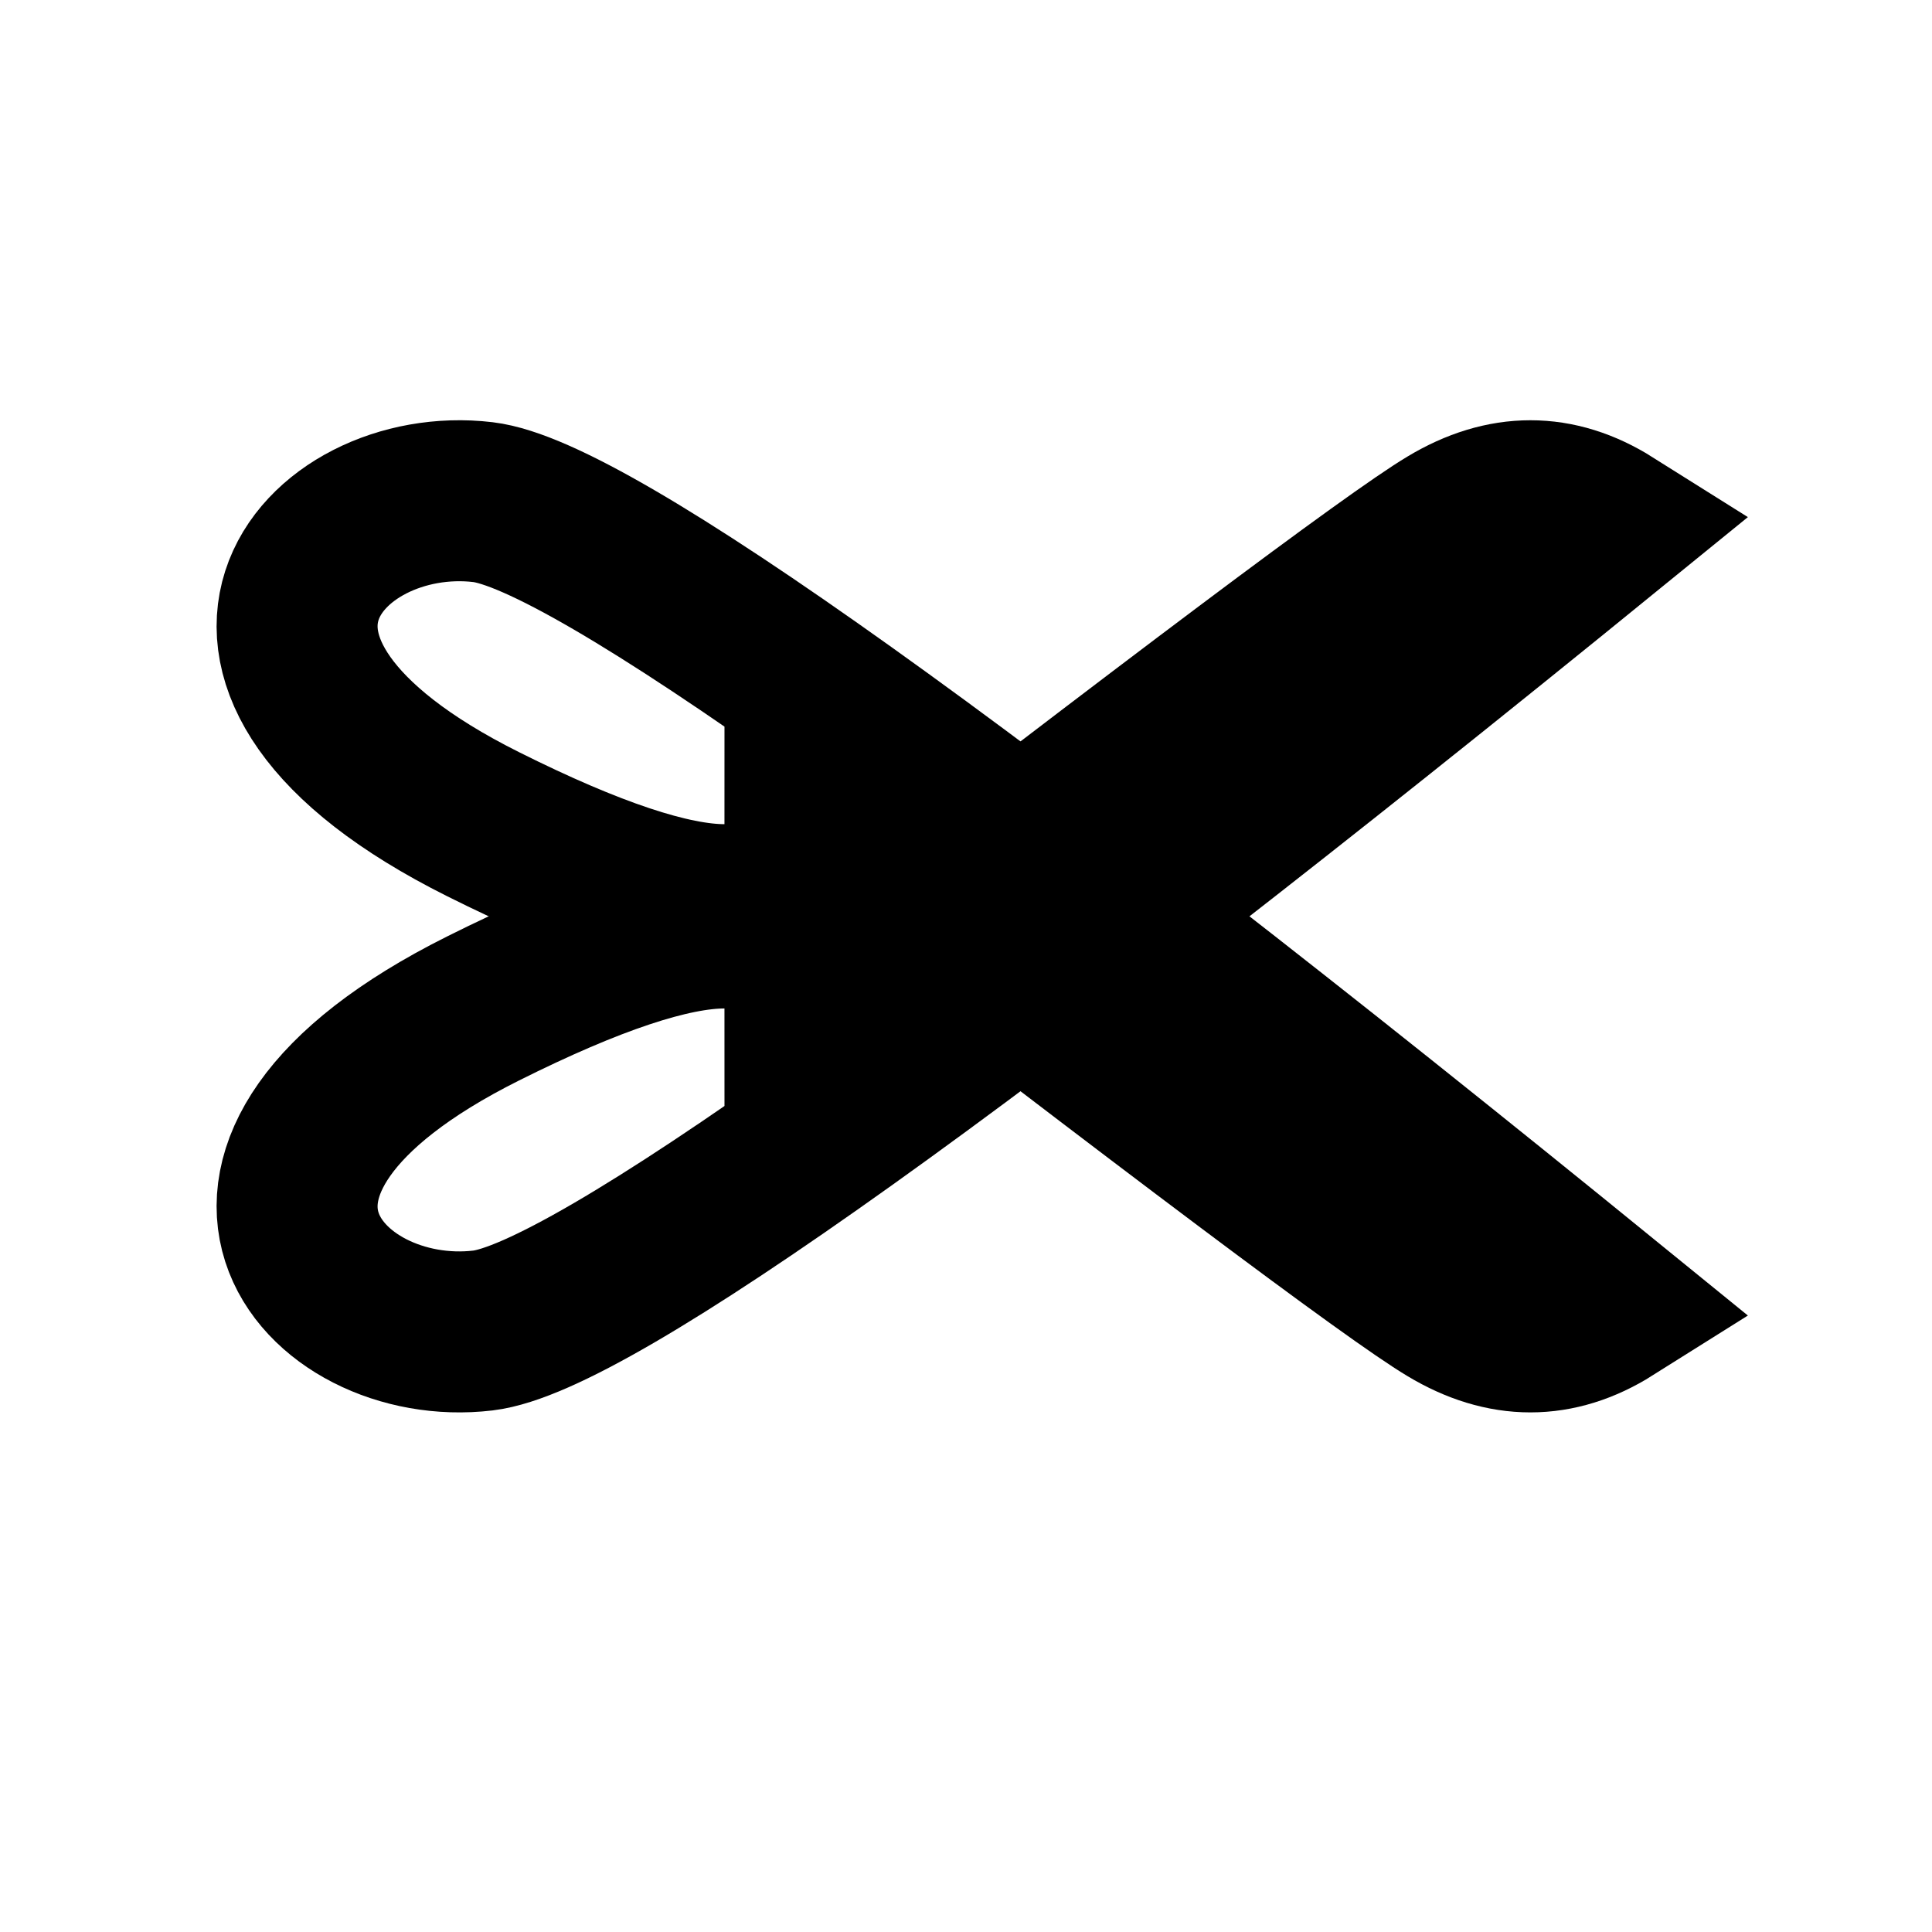
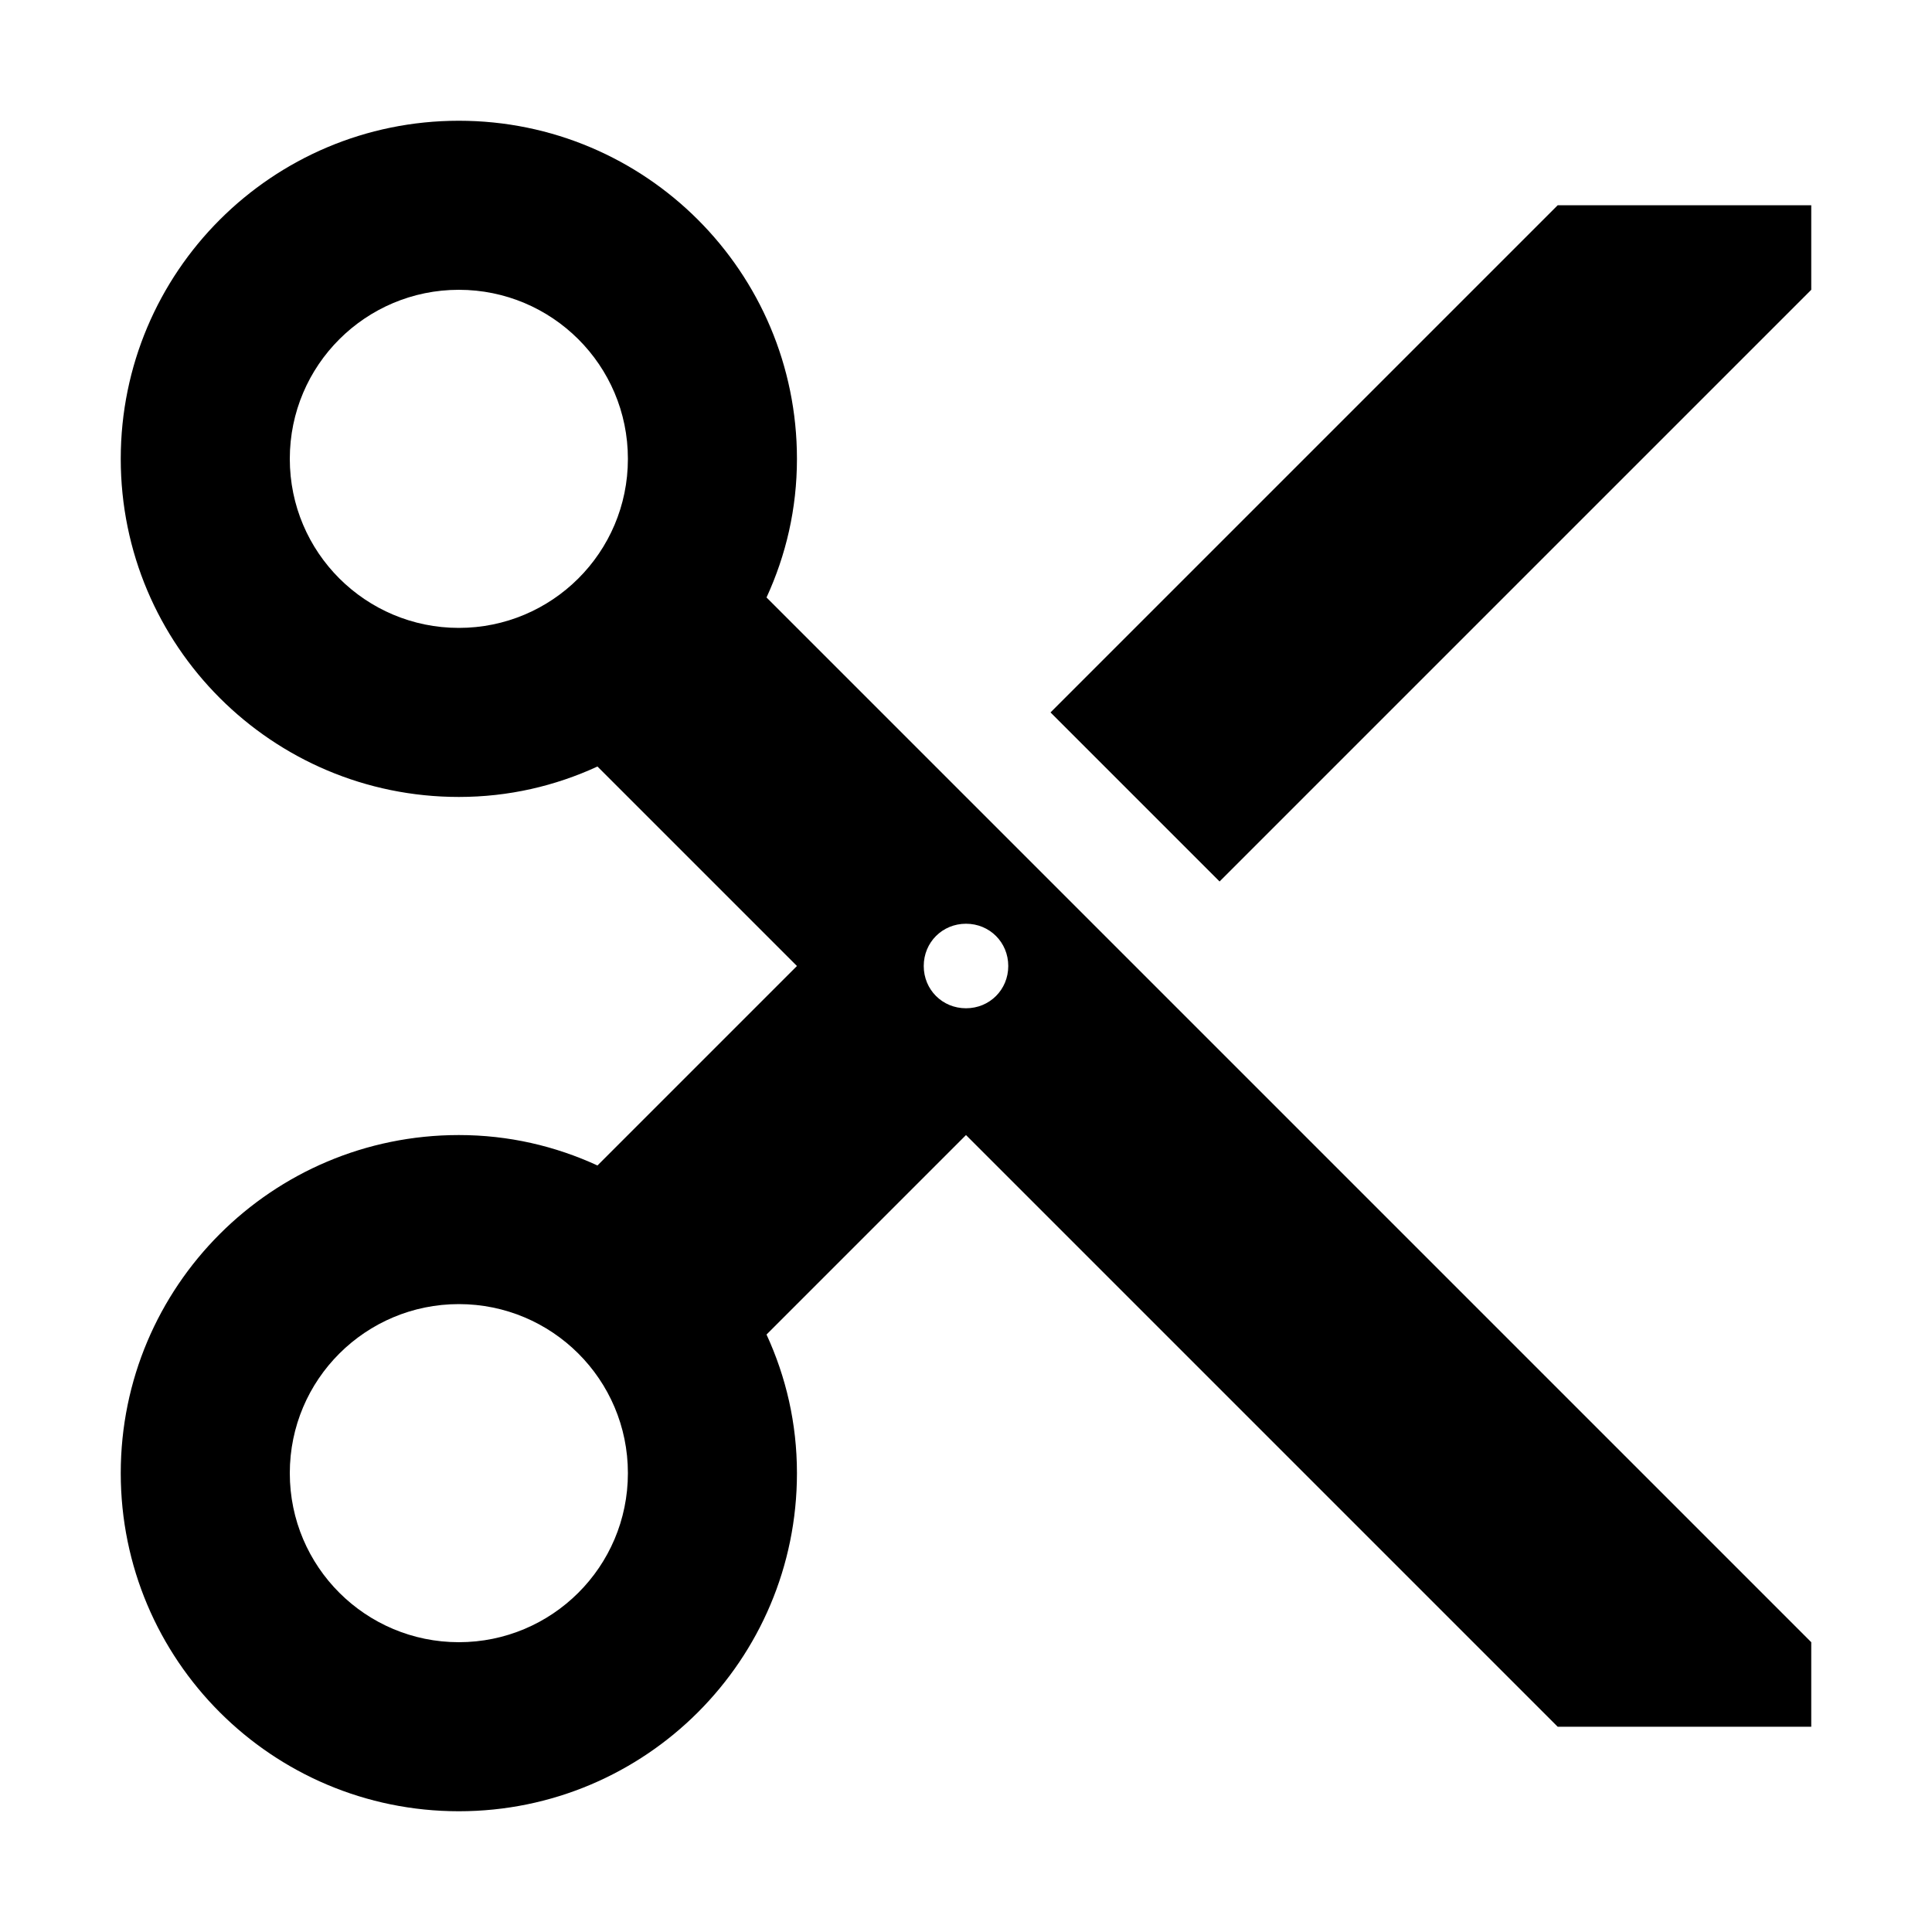
- <svg xmlns="http://www.w3.org/2000/svg" width="12px" height="12px" viewBox="0 0 12 12" version="1.1">
+ <svg xmlns="http://www.w3.org/2000/svg" width="16px" height="16px" viewBox="0 0 16 16" version="1.1">
  <defs />
  <g id="Icons" stroke="none" stroke-width="1" fill="none" fill-rule="evenodd">
-     <g id="cut" stroke="#000000">
-       <path d="M3,8.264 C3.667,8.184 6,6.518 10,3.264 C9.674,3.059 9.341,3.059 9,3.264 C8.659,3.468 7.326,4.468 5,6.264 C5,5.597 4.333,5.597 3,6.264 C1,7.264 2,8.383 3,8.264 Z" id="Path-10-Copy" transform="translate(5.92265, 5.691439) scale(1, -1) translate(-5.92265, -5.691439) " />
-       <path d="M3,8.264 C3.667,8.184 6,6.518 10,3.264 C9.674,3.059 9.341,3.059 9,3.264 C8.659,3.468 7.326,4.468 5,6.264 C5,5.597 4.333,5.597 3,6.264 C1,7.264 2,8.383 3,8.264 Z" id="Path-10-Copy-2" />
+     <g id="cut" fill="#000000" fill-rule="nonzero">
+       <path d="M6.348,4.948 C6.509,4.598 6.6,4.213 6.6,3.8 C6.6,2.253 5.347,1 3.8,1 C2.253,1 1,2.253 1,3.8 C1,5.347 2.253,6.6 3.8,6.6 C4.213,6.6 4.598,6.509 4.948,6.348 L6.6,8 L4.948,9.652 C4.598,9.491 4.213,9.4 3.8,9.4 C2.253,9.4 1,10.653 1,12.2 C1,13.747 2.253,15 3.8,15 C5.347,15 6.6,13.747 6.6,12.2 C6.6,11.787 6.509,11.402 6.348,11.052 L8,9.4 L12.9,14.3 L15,14.3 L15,13.6 L6.348,4.948 Z M3.8,5.2 C3.03,5.2 2.4,4.577 2.4,3.8 C2.4,3.023 3.03,2.4 3.8,2.4 C4.57,2.4 5.2,3.023 5.2,3.8 C5.2,4.577 4.57,5.2 3.8,5.2 Z M3.8,13.6 C3.03,13.6 2.4,12.977 2.4,12.2 C2.4,11.423 3.03,10.8 3.8,10.8 C4.57,10.8 5.2,11.423 5.2,12.2 C5.2,12.977 4.57,13.6 3.8,13.6 Z M8,8.35 C7.804,8.35 7.65,8.196 7.65,8 C7.65,7.804 7.804,7.65 8,7.65 C8.196,7.65 8.35,7.804 8.35,8 C8.35,8.196 8.196,8.35 8,8.35 Z M12.9,1.7 L8.7,5.9 L10.1,7.3 L15,2.4 L15,1.7 L12.9,1.7 Z" id="Shape" />
    </g>
  </g>
</svg>
